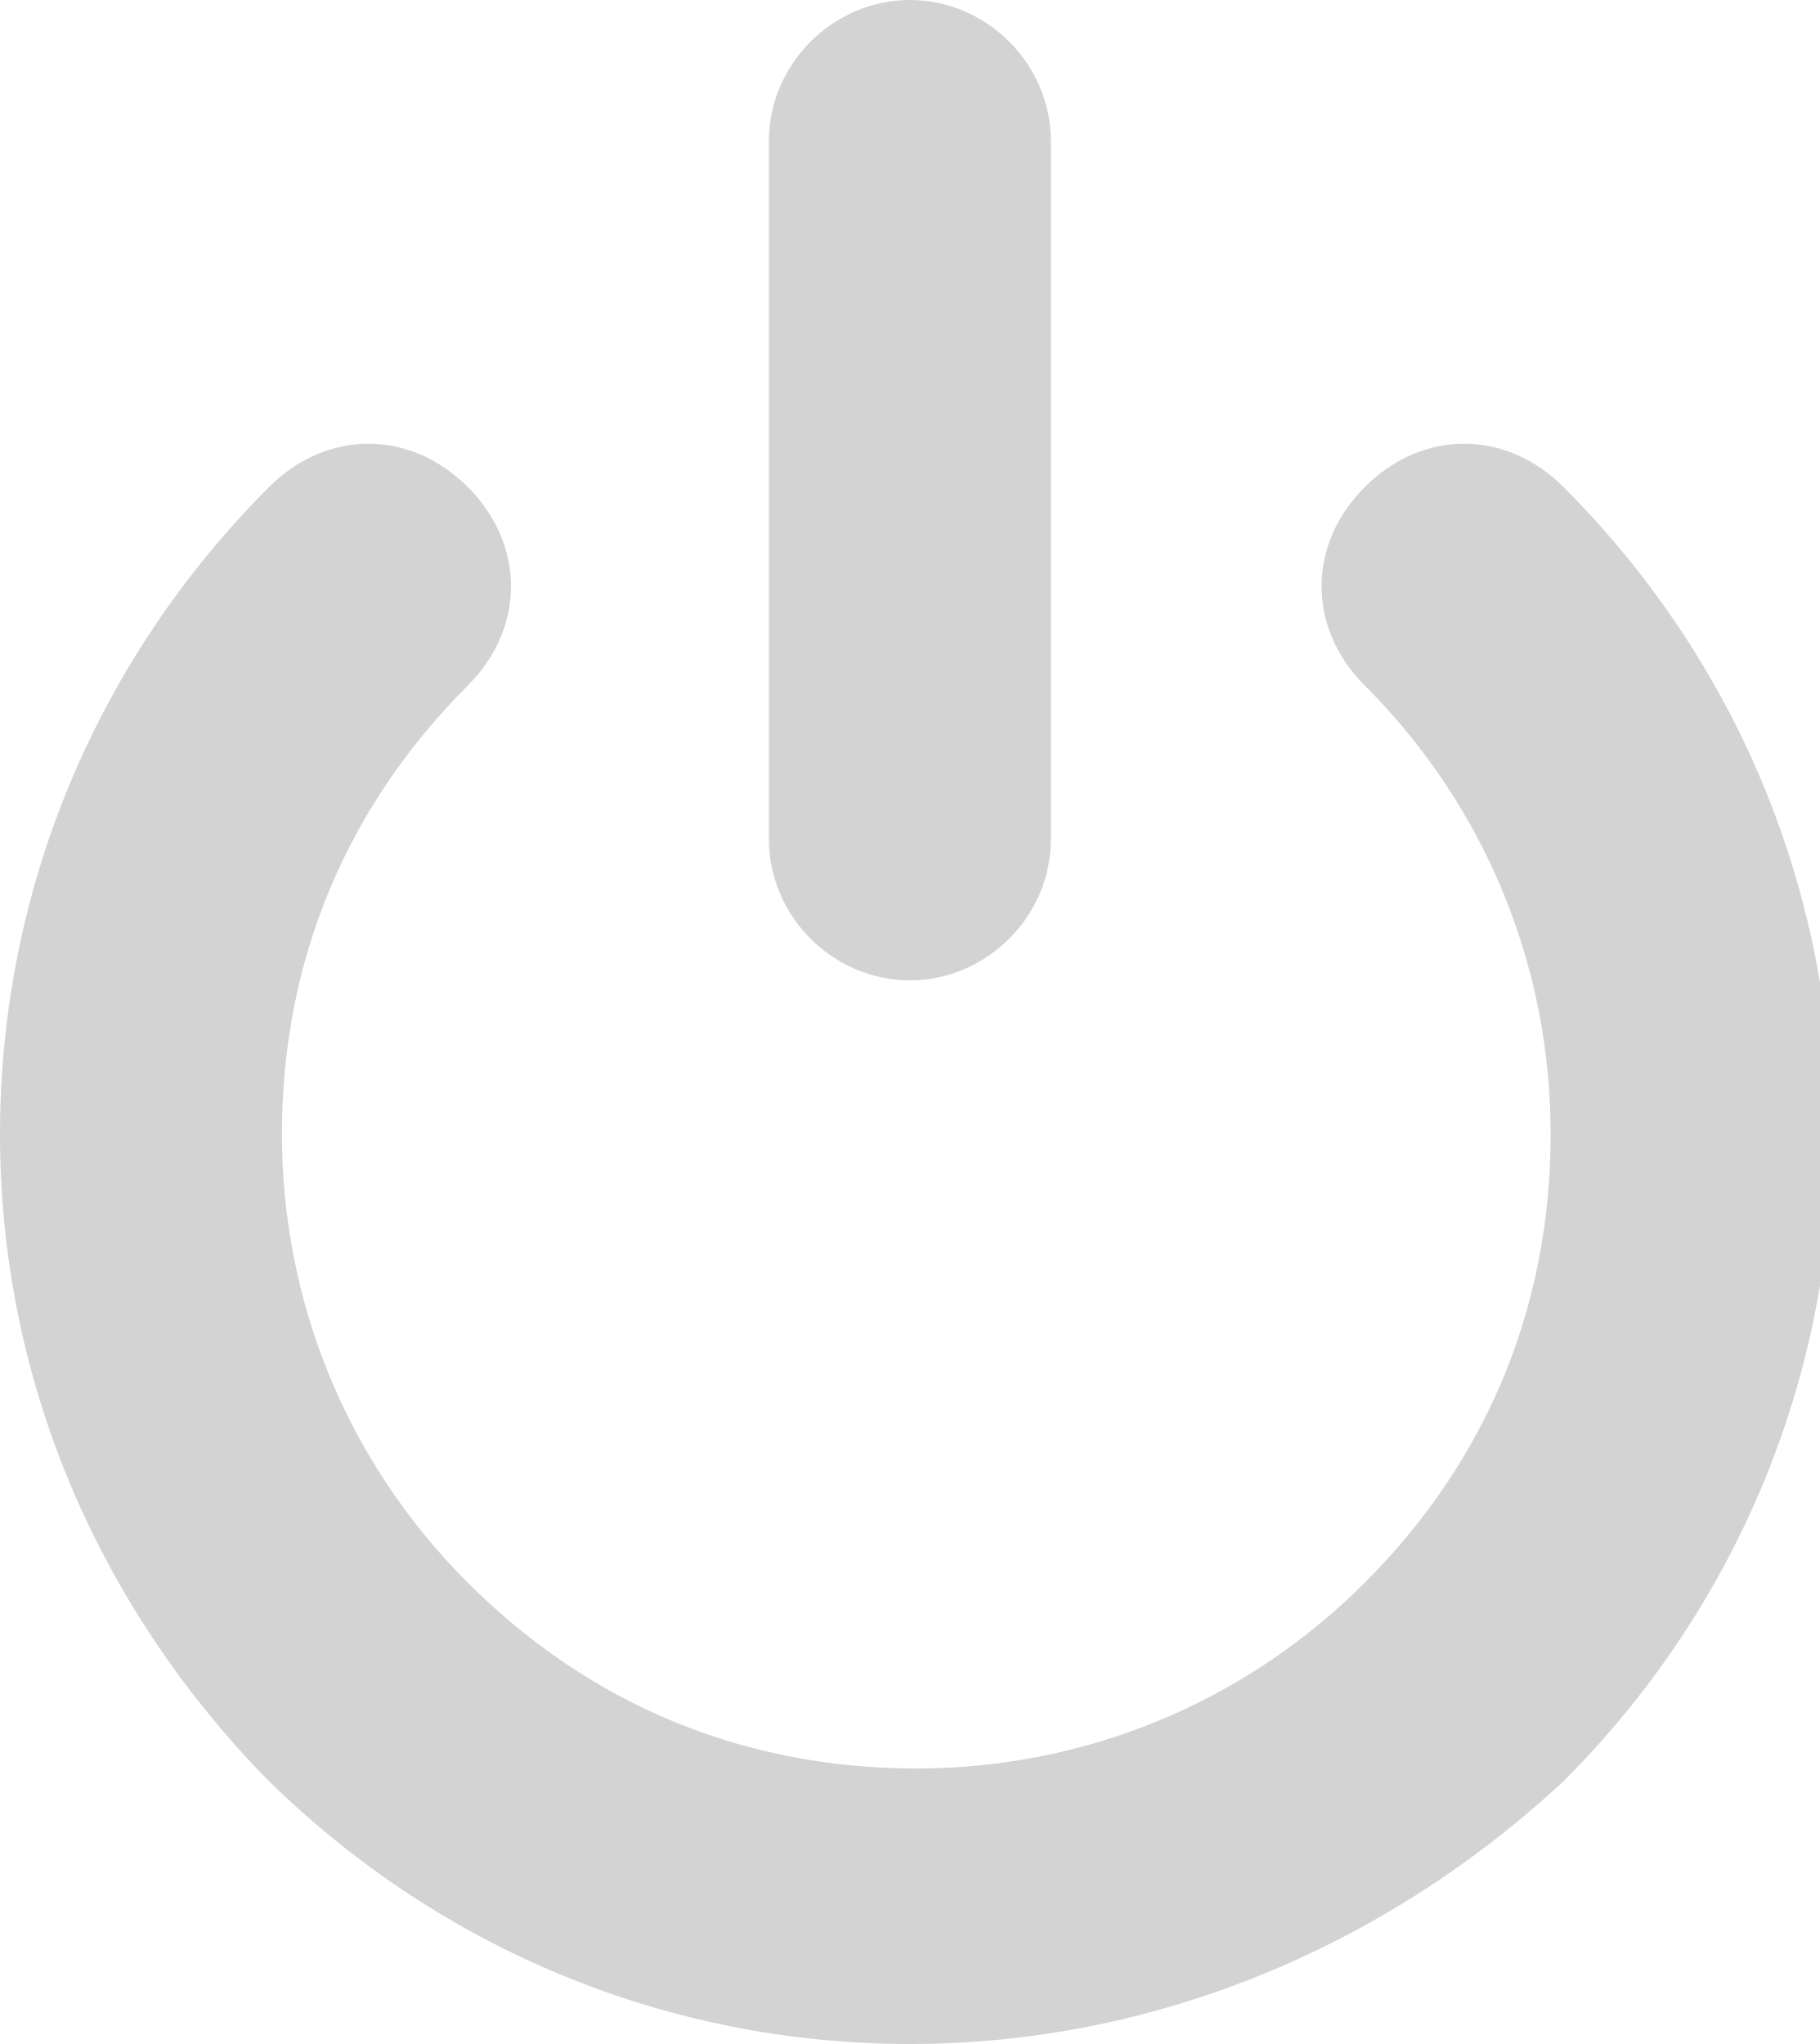
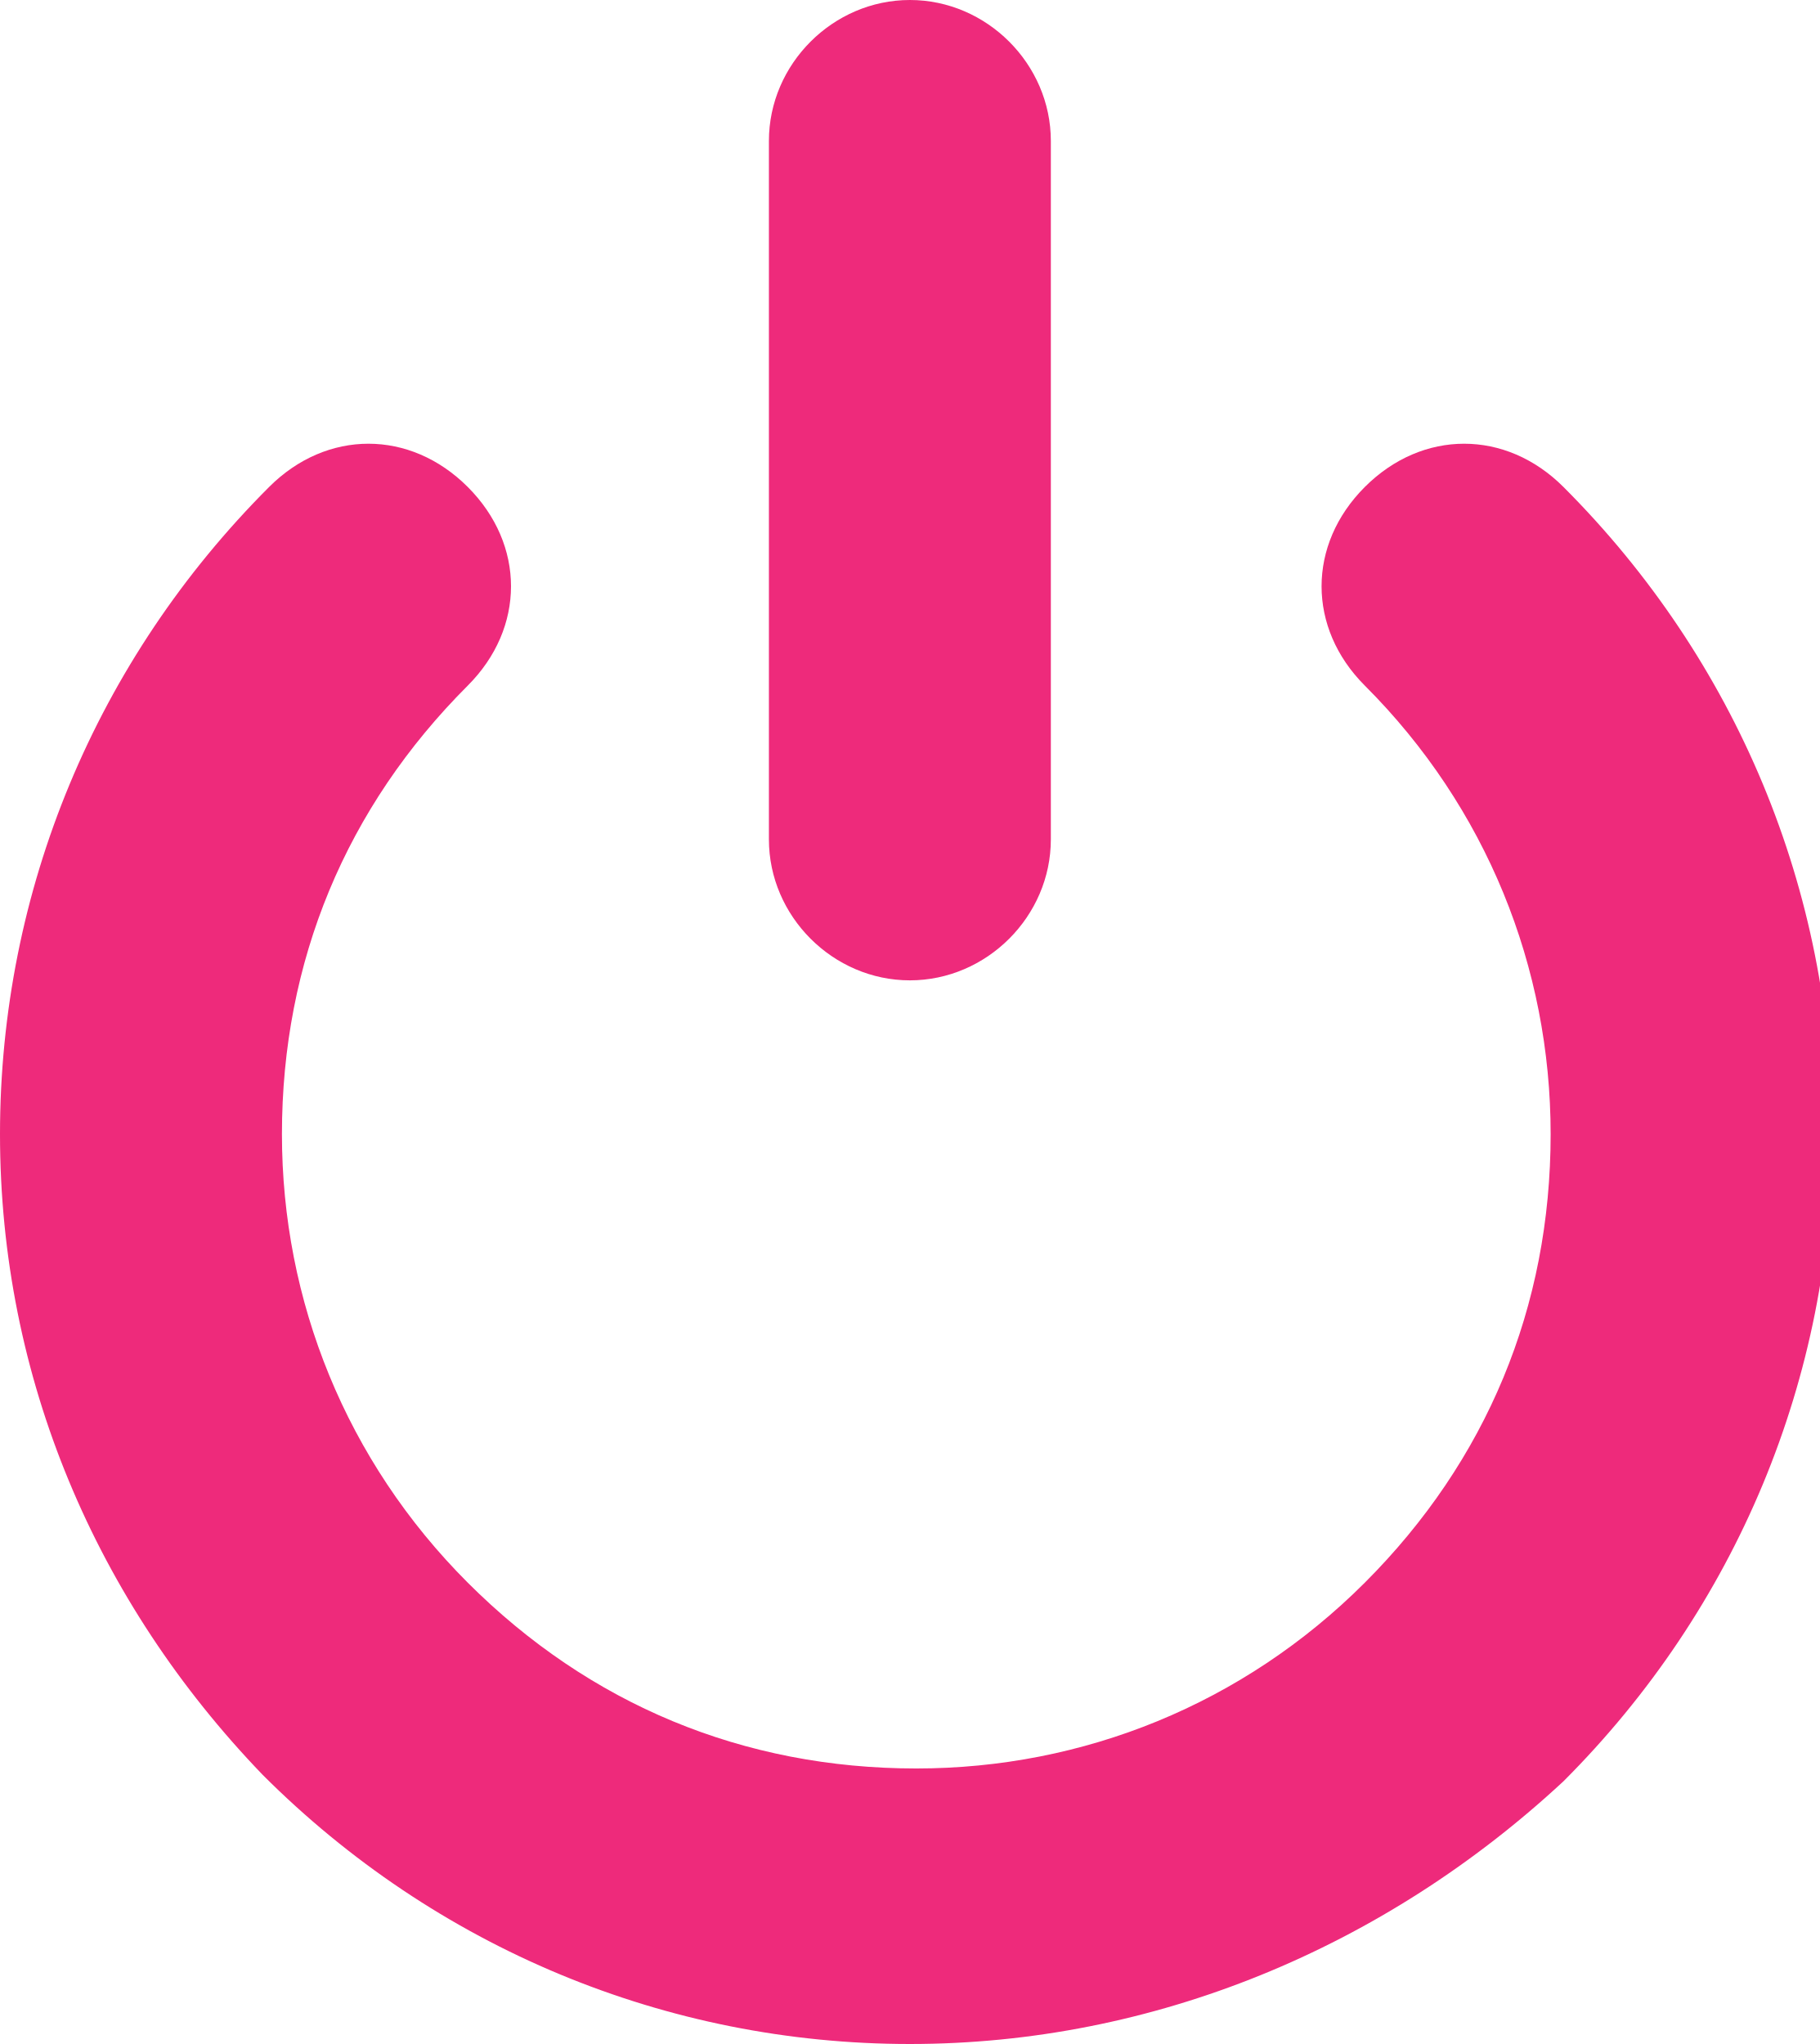
<svg xmlns="http://www.w3.org/2000/svg" version="1.1" id="Layer_1" x="0px" y="0px" viewBox="0 0 28.4 31.9" style="enable-background:new 0 0 28.4 31.9;" xml:space="preserve">
  <g>
-     <path style="fill:#D3D3D3;" d="M14.2,31.9c-3.8,0-7.4-1.5-10.1-4.2C1.5,25,0,21.5,0,17.7c0-3.8,1.5-7.4,4.2-10.1   c0.9-0.9,2.2-0.9,3.1,0c0.9,0.9,0.9,2.2,0,3.1c-1.9,1.9-2.9,4.3-2.9,7c0,2.6,1,5.1,2.9,7c1.9,1.9,4.3,2.9,7,2.9c2.6,0,5.1-1,7-2.9   c1.9-1.9,2.9-4.3,2.9-7c0-2.6-1-5.1-2.9-7c-0.9-0.9-0.9-2.2,0-3.1c0.9-0.9,2.2-0.9,3.1,0c2.7,2.7,4.2,6.3,4.2,10.1   c0,3.8-1.5,7.4-4.2,10.1C21.6,30.4,18,31.9,14.2,31.9L14.2,31.9z M14.2,31.9" />
-     <path style="fill:#D3D3D3;" d="M14.2,15.3c-1.2,0-2.2-1-2.2-2.2V2.2C12,1,13,0,14.2,0c1.2,0,2.2,1,2.2,2.2v10.9   C16.4,14.3,15.4,15.3,14.2,15.3L14.2,15.3z M14.2,15.3" />
+     <path style="fill:#ee2a7b;" d="M14.2,31.9c-3.8,0-7.4-1.5-10.1-4.2C1.5,25,0,21.5,0,17.7c0-3.8,1.5-7.4,4.2-10.1   c0.9-0.9,2.2-0.9,3.1,0c0.9,0.9,0.9,2.2,0,3.1c-1.9,1.9-2.9,4.3-2.9,7c0,2.6,1,5.1,2.9,7c1.9,1.9,4.3,2.9,7,2.9c2.6,0,5.1-1,7-2.9   c1.9-1.9,2.9-4.3,2.9-7c0-2.6-1-5.1-2.9-7c-0.9-0.9-0.9-2.2,0-3.1c0.9-0.9,2.2-0.9,3.1,0c2.7,2.7,4.2,6.3,4.2,10.1   c0,3.8-1.5,7.4-4.2,10.1C21.6,30.4,18,31.9,14.2,31.9L14.2,31.9z M14.2,31.9" />
+     <path style="fill:#ee2a7b;" d="M14.2,15.3c-1.2,0-2.2-1-2.2-2.2V2.2C12,1,13,0,14.2,0c1.2,0,2.2,1,2.2,2.2v10.9   C16.4,14.3,15.4,15.3,14.2,15.3L14.2,15.3z M14.2,15.3" />
  </g>
</svg>
